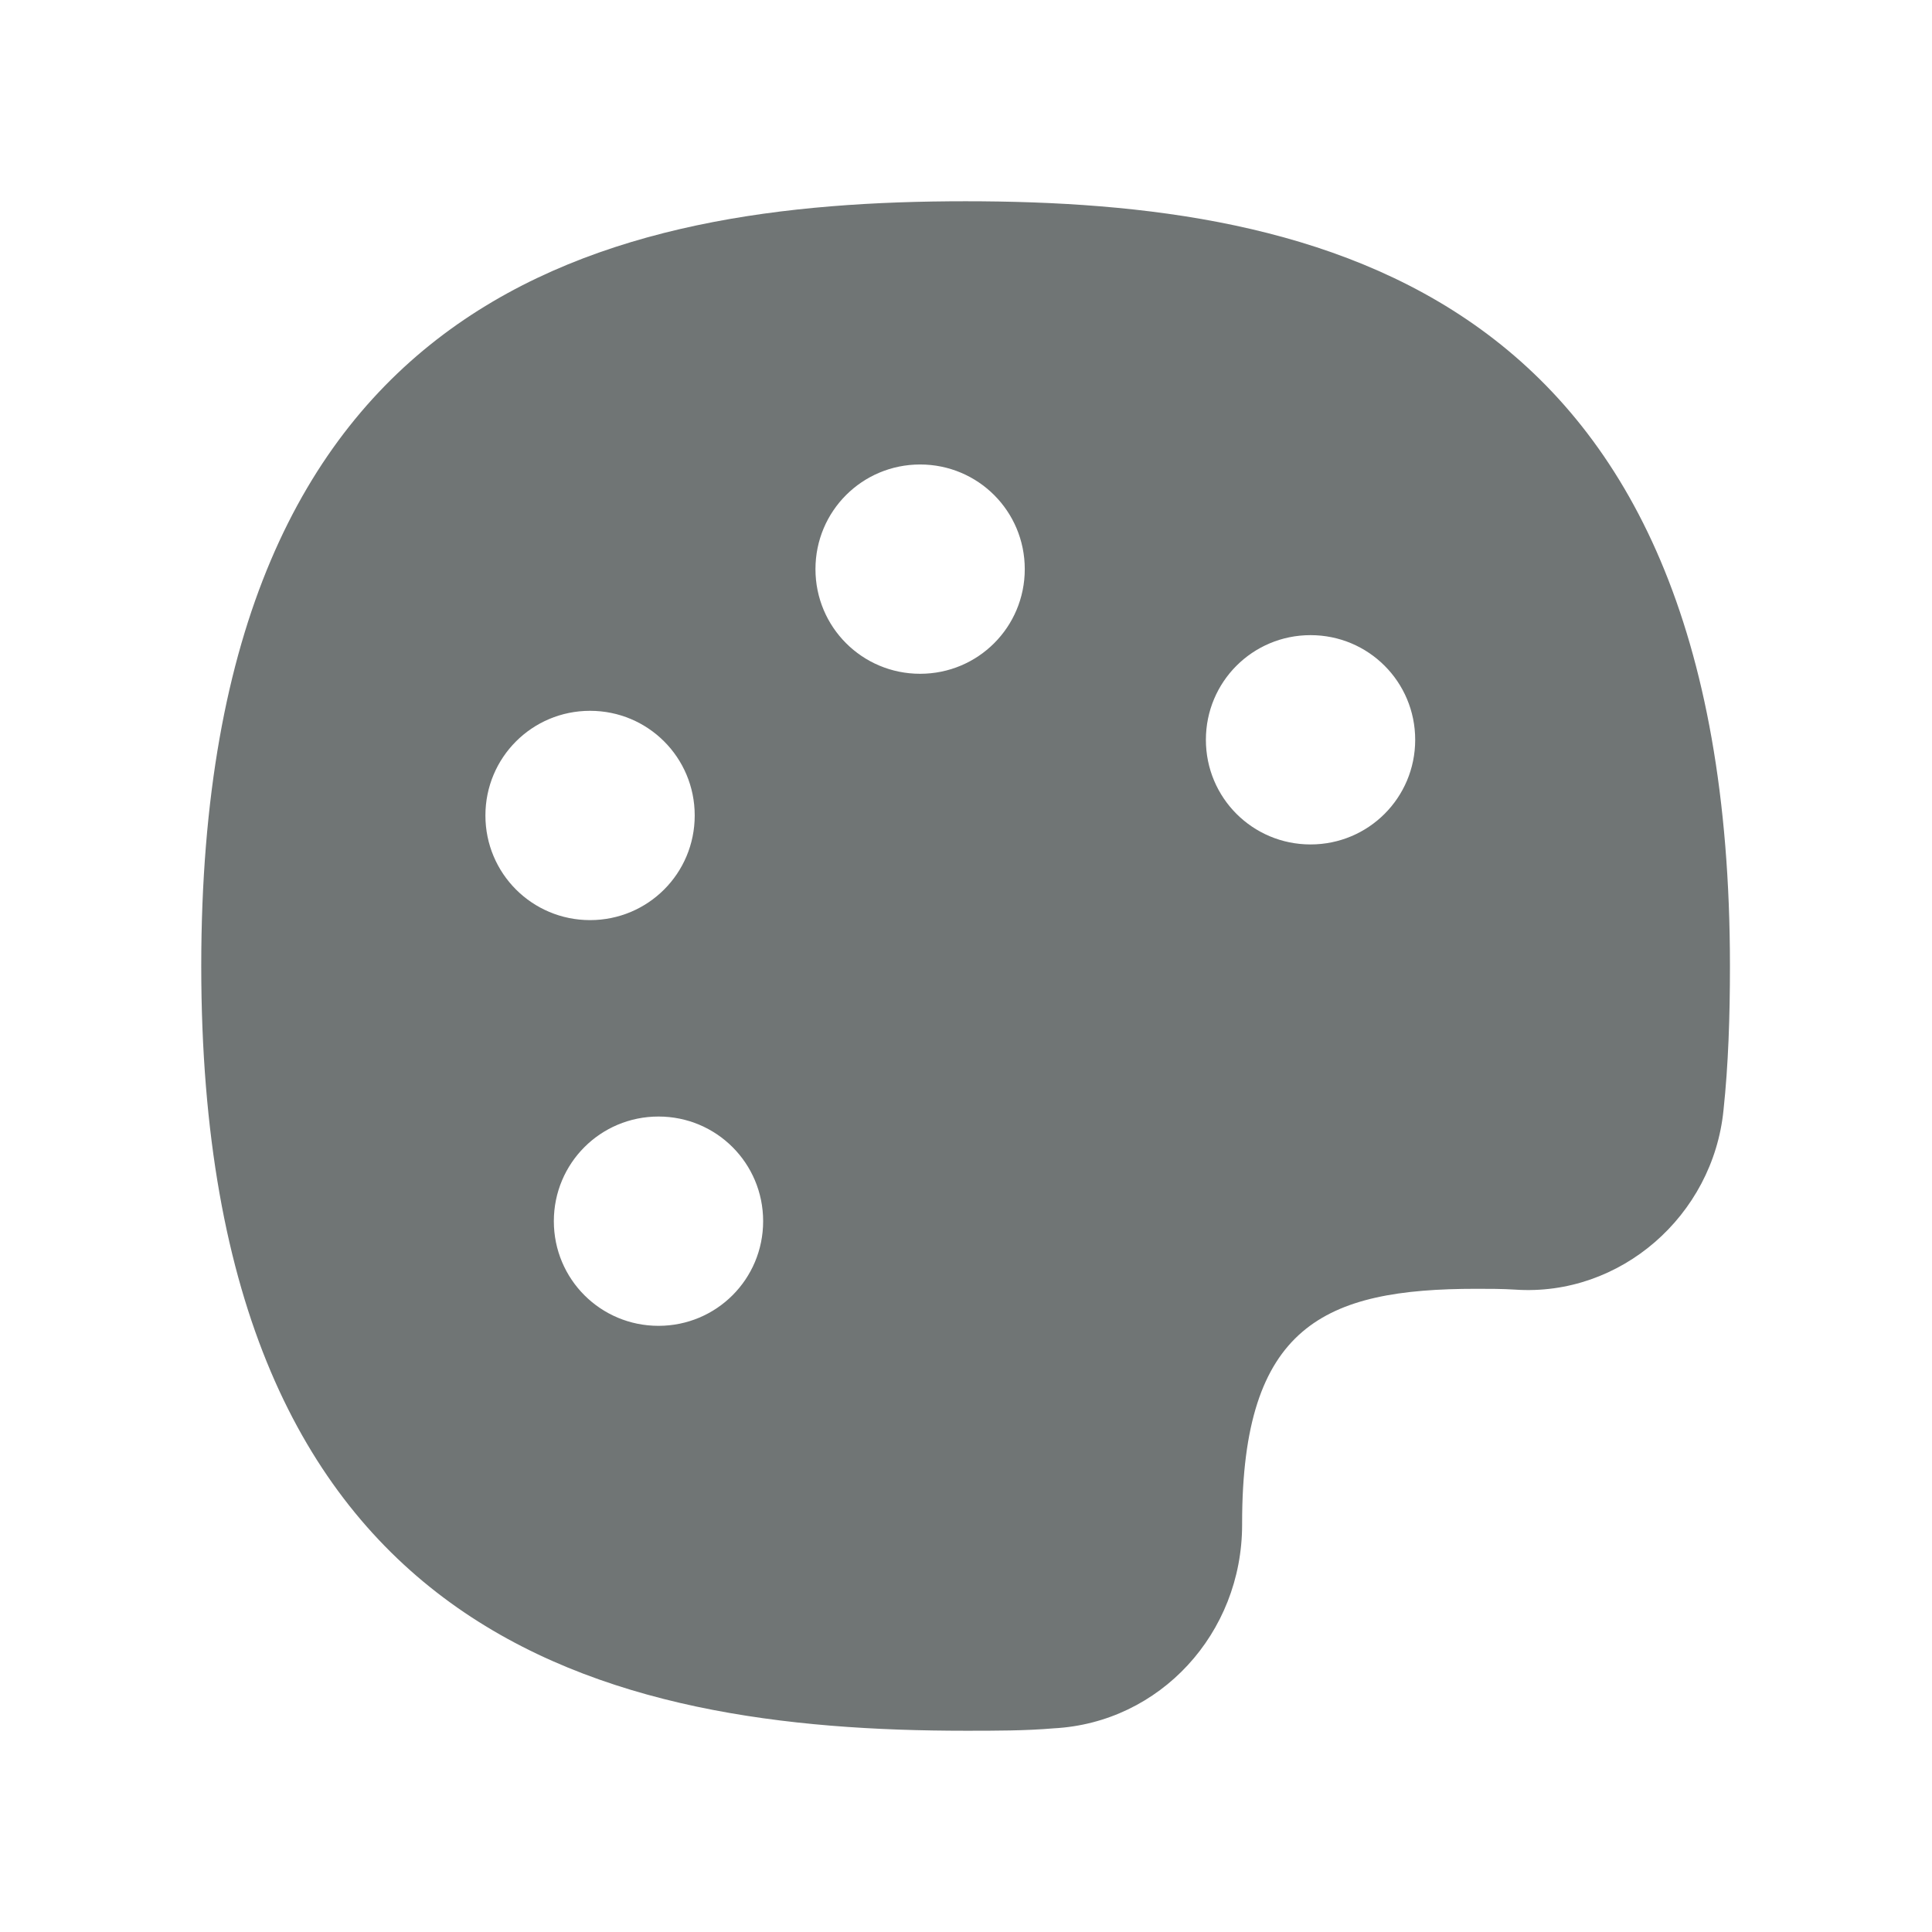
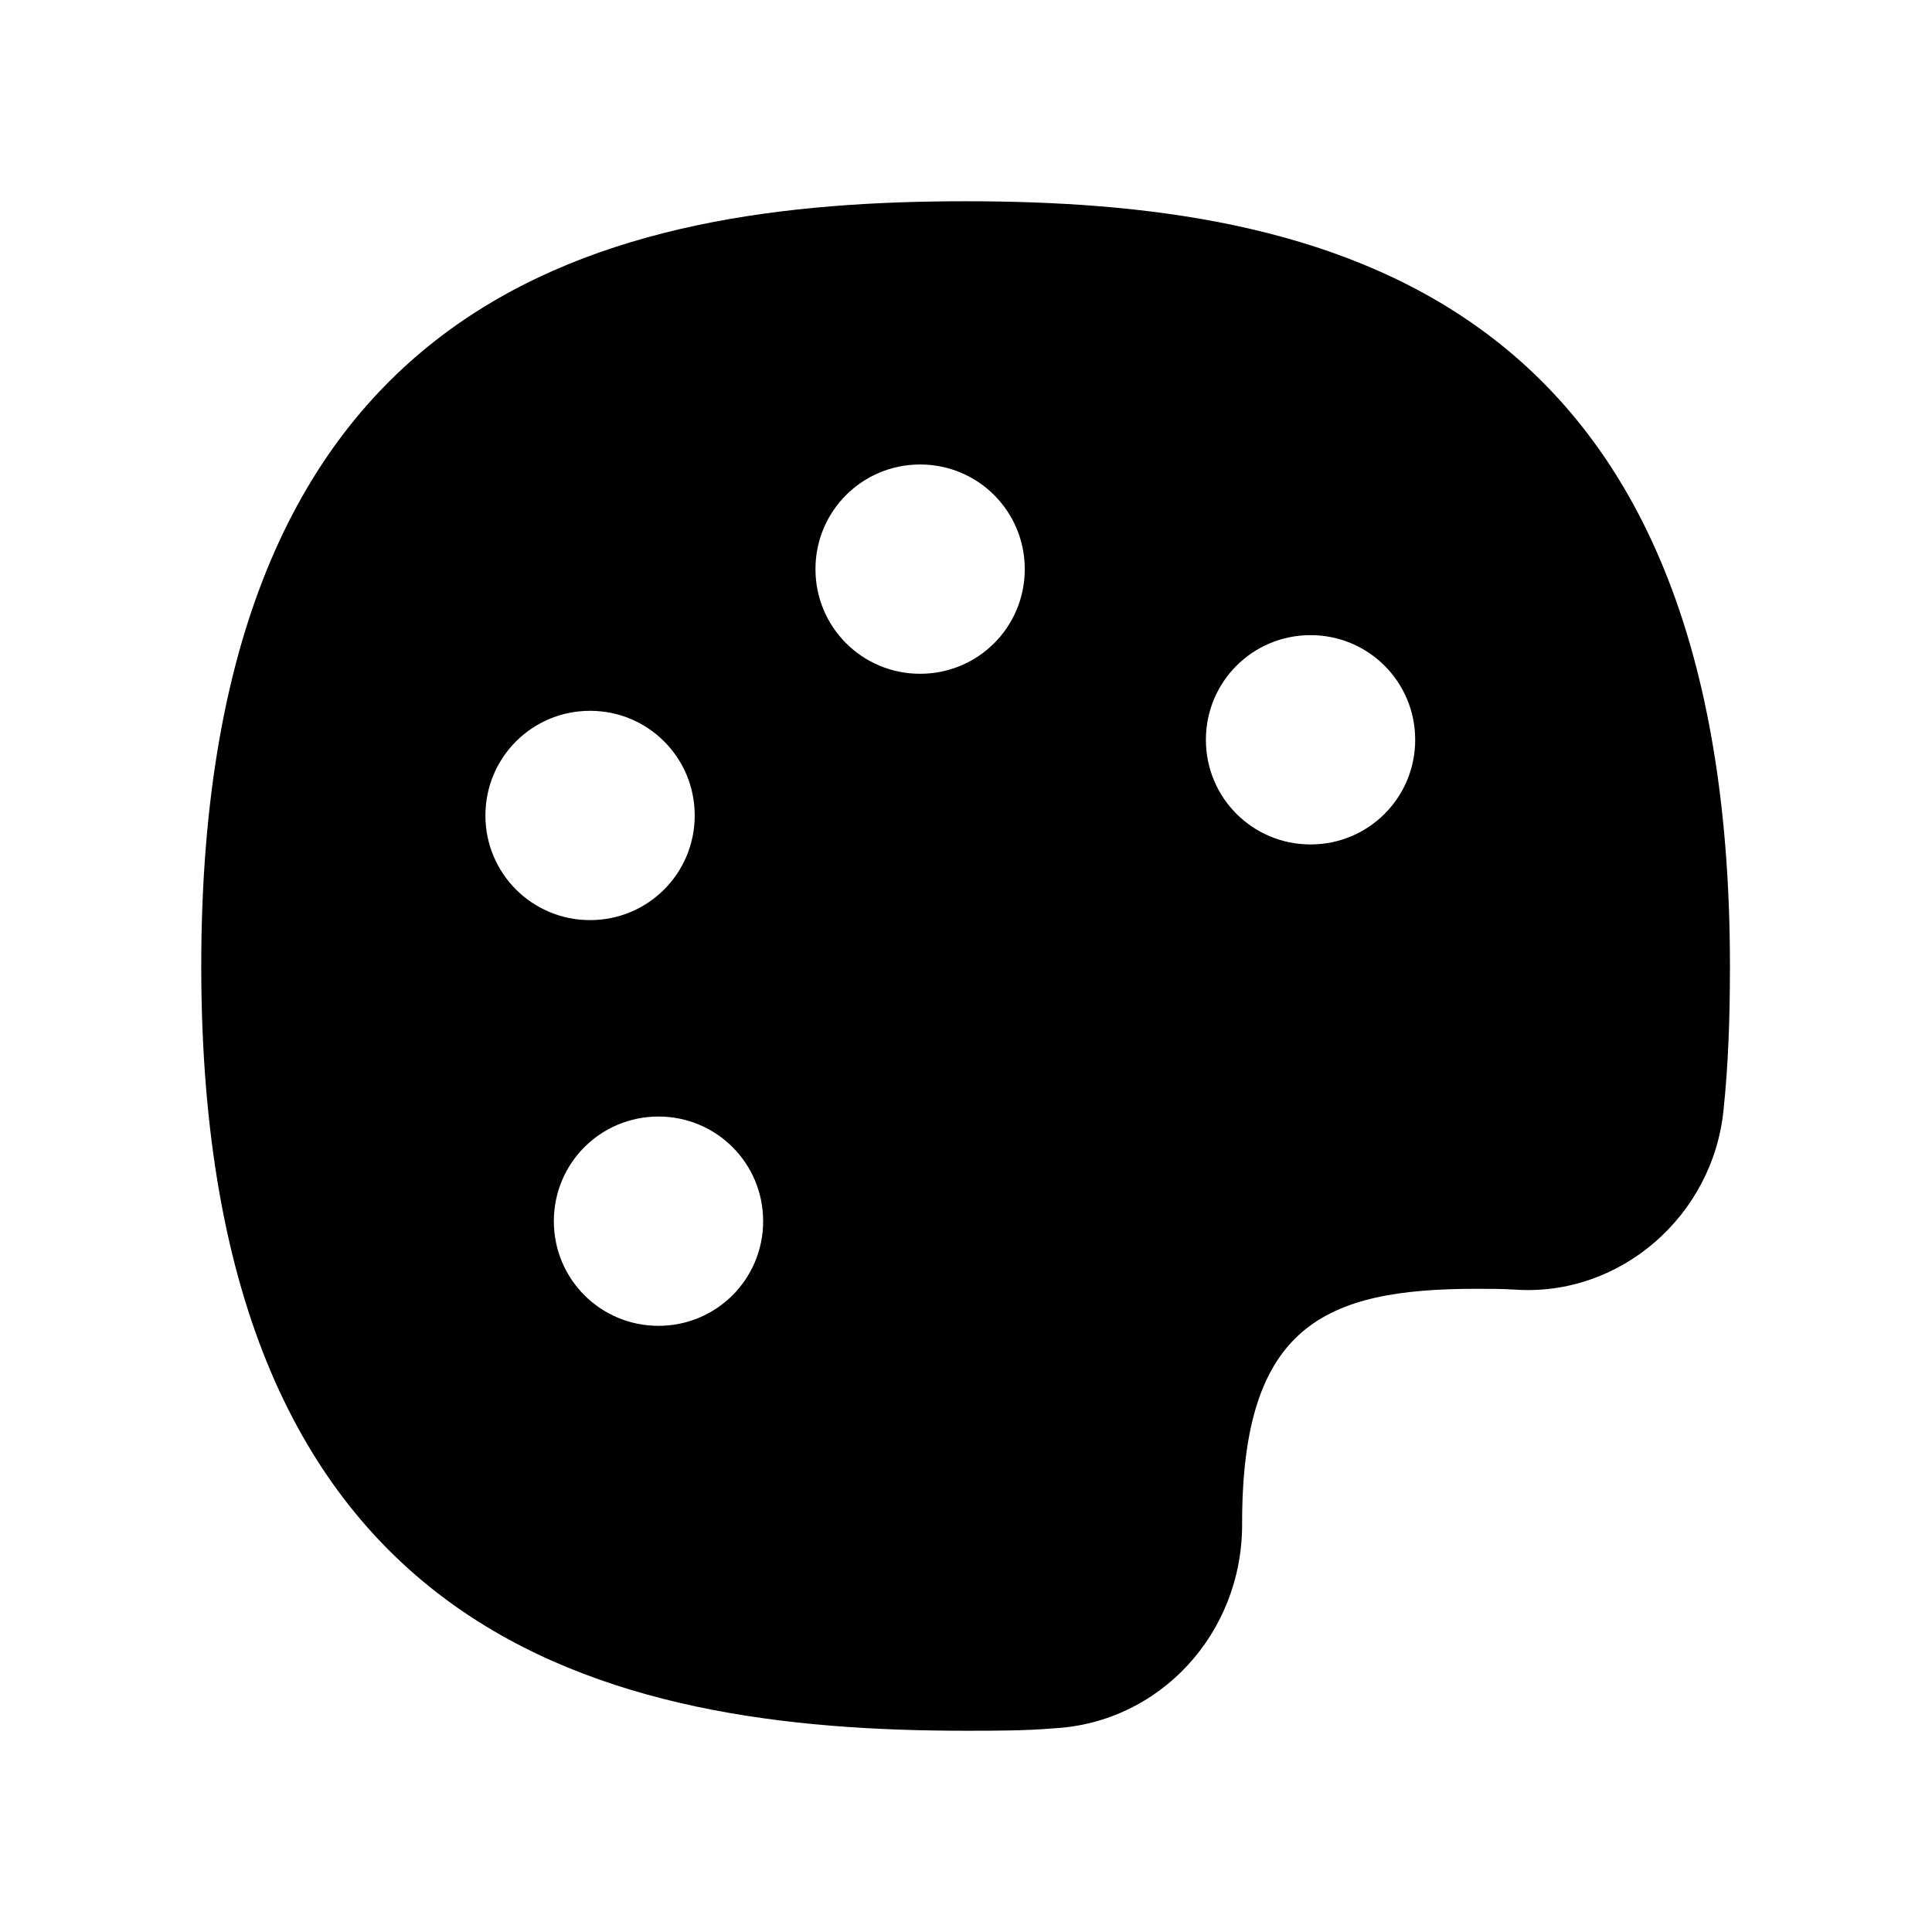
- <svg xmlns="http://www.w3.org/2000/svg" id="Figma_Icons" viewBox="0 0 24 24">
-   <defs>
-     <style>.cls-1{fill:#707575;stroke-width:0px;}</style>
-   </defs>
-   <path id="cc-palete-color-bold" class="cls-1" d="m12,2.5C7.58,2.5,2.5,3.58,2.5,12s5.08,9.5,9.5,9.5c.37,0,.74,0,1.09-.03,1.32-.07,2.34-1.18,2.34-2.53v-.02c0-2.45,1.02-2.91,2.91-2.91.16,0,.32,0,.48.01,1.31.09,2.46-.92,2.59-2.23.06-.56.08-1.16.08-1.79,0-8.42-5.08-9.5-9.5-9.5Zm-5.97,7.63c0-.72.58-1.3,1.3-1.3s1.3.58,1.3,1.3-.58,1.3-1.3,1.3-1.3-.58-1.3-1.3Zm2.15,6.34c-.72,0-1.3-.58-1.3-1.3s.58-1.3,1.3-1.3,1.3.58,1.3,1.3-.58,1.3-1.3,1.3Zm3.25-8.1c-.72,0-1.3-.58-1.3-1.3s.58-1.3,1.3-1.3,1.3.58,1.3,1.3-.58,1.3-1.3,1.3Zm4.85,2.12c-.72,0-1.3-.58-1.3-1.3s.58-1.3,1.3-1.3,1.3.58,1.3,1.3-.58,1.3-1.3,1.3Z" />
+ <svg xmlns="http://www.w3.org/2000/svg" viewBox="0 0 24 24">
+   <path d="M12 2.5c-4.42 0-9.5 1.08-9.5 9.5s5.08 9.5 9.5 9.5c.37 0 .74 0 1.09-.03 1.32-.07 2.34-1.18 2.34-2.53v-.02c0-2.45 1.02-2.91 2.91-2.91.16 0 .32 0 .48.01 1.31.09 2.46-.92 2.59-2.23.06-.56.08-1.16.08-1.79 0-8.42-5.08-9.5-9.5-9.5Zm-5.97 7.63c0-.72.58-1.3 1.3-1.3s1.3.58 1.3 1.3-.58 1.3-1.3 1.3-1.3-.58-1.3-1.3m2.15 6.34c-.72 0-1.3-.58-1.3-1.3s.58-1.3 1.3-1.3 1.3.58 1.3 1.3-.58 1.3-1.3 1.3m3.25-8.1c-.72 0-1.3-.58-1.3-1.3s.58-1.3 1.3-1.3 1.3.58 1.3 1.3-.58 1.3-1.3 1.3m4.85 2.12c-.72 0-1.3-.58-1.3-1.3s.58-1.3 1.3-1.3 1.3.58 1.3 1.3-.58 1.3-1.3 1.3" />
</svg>
